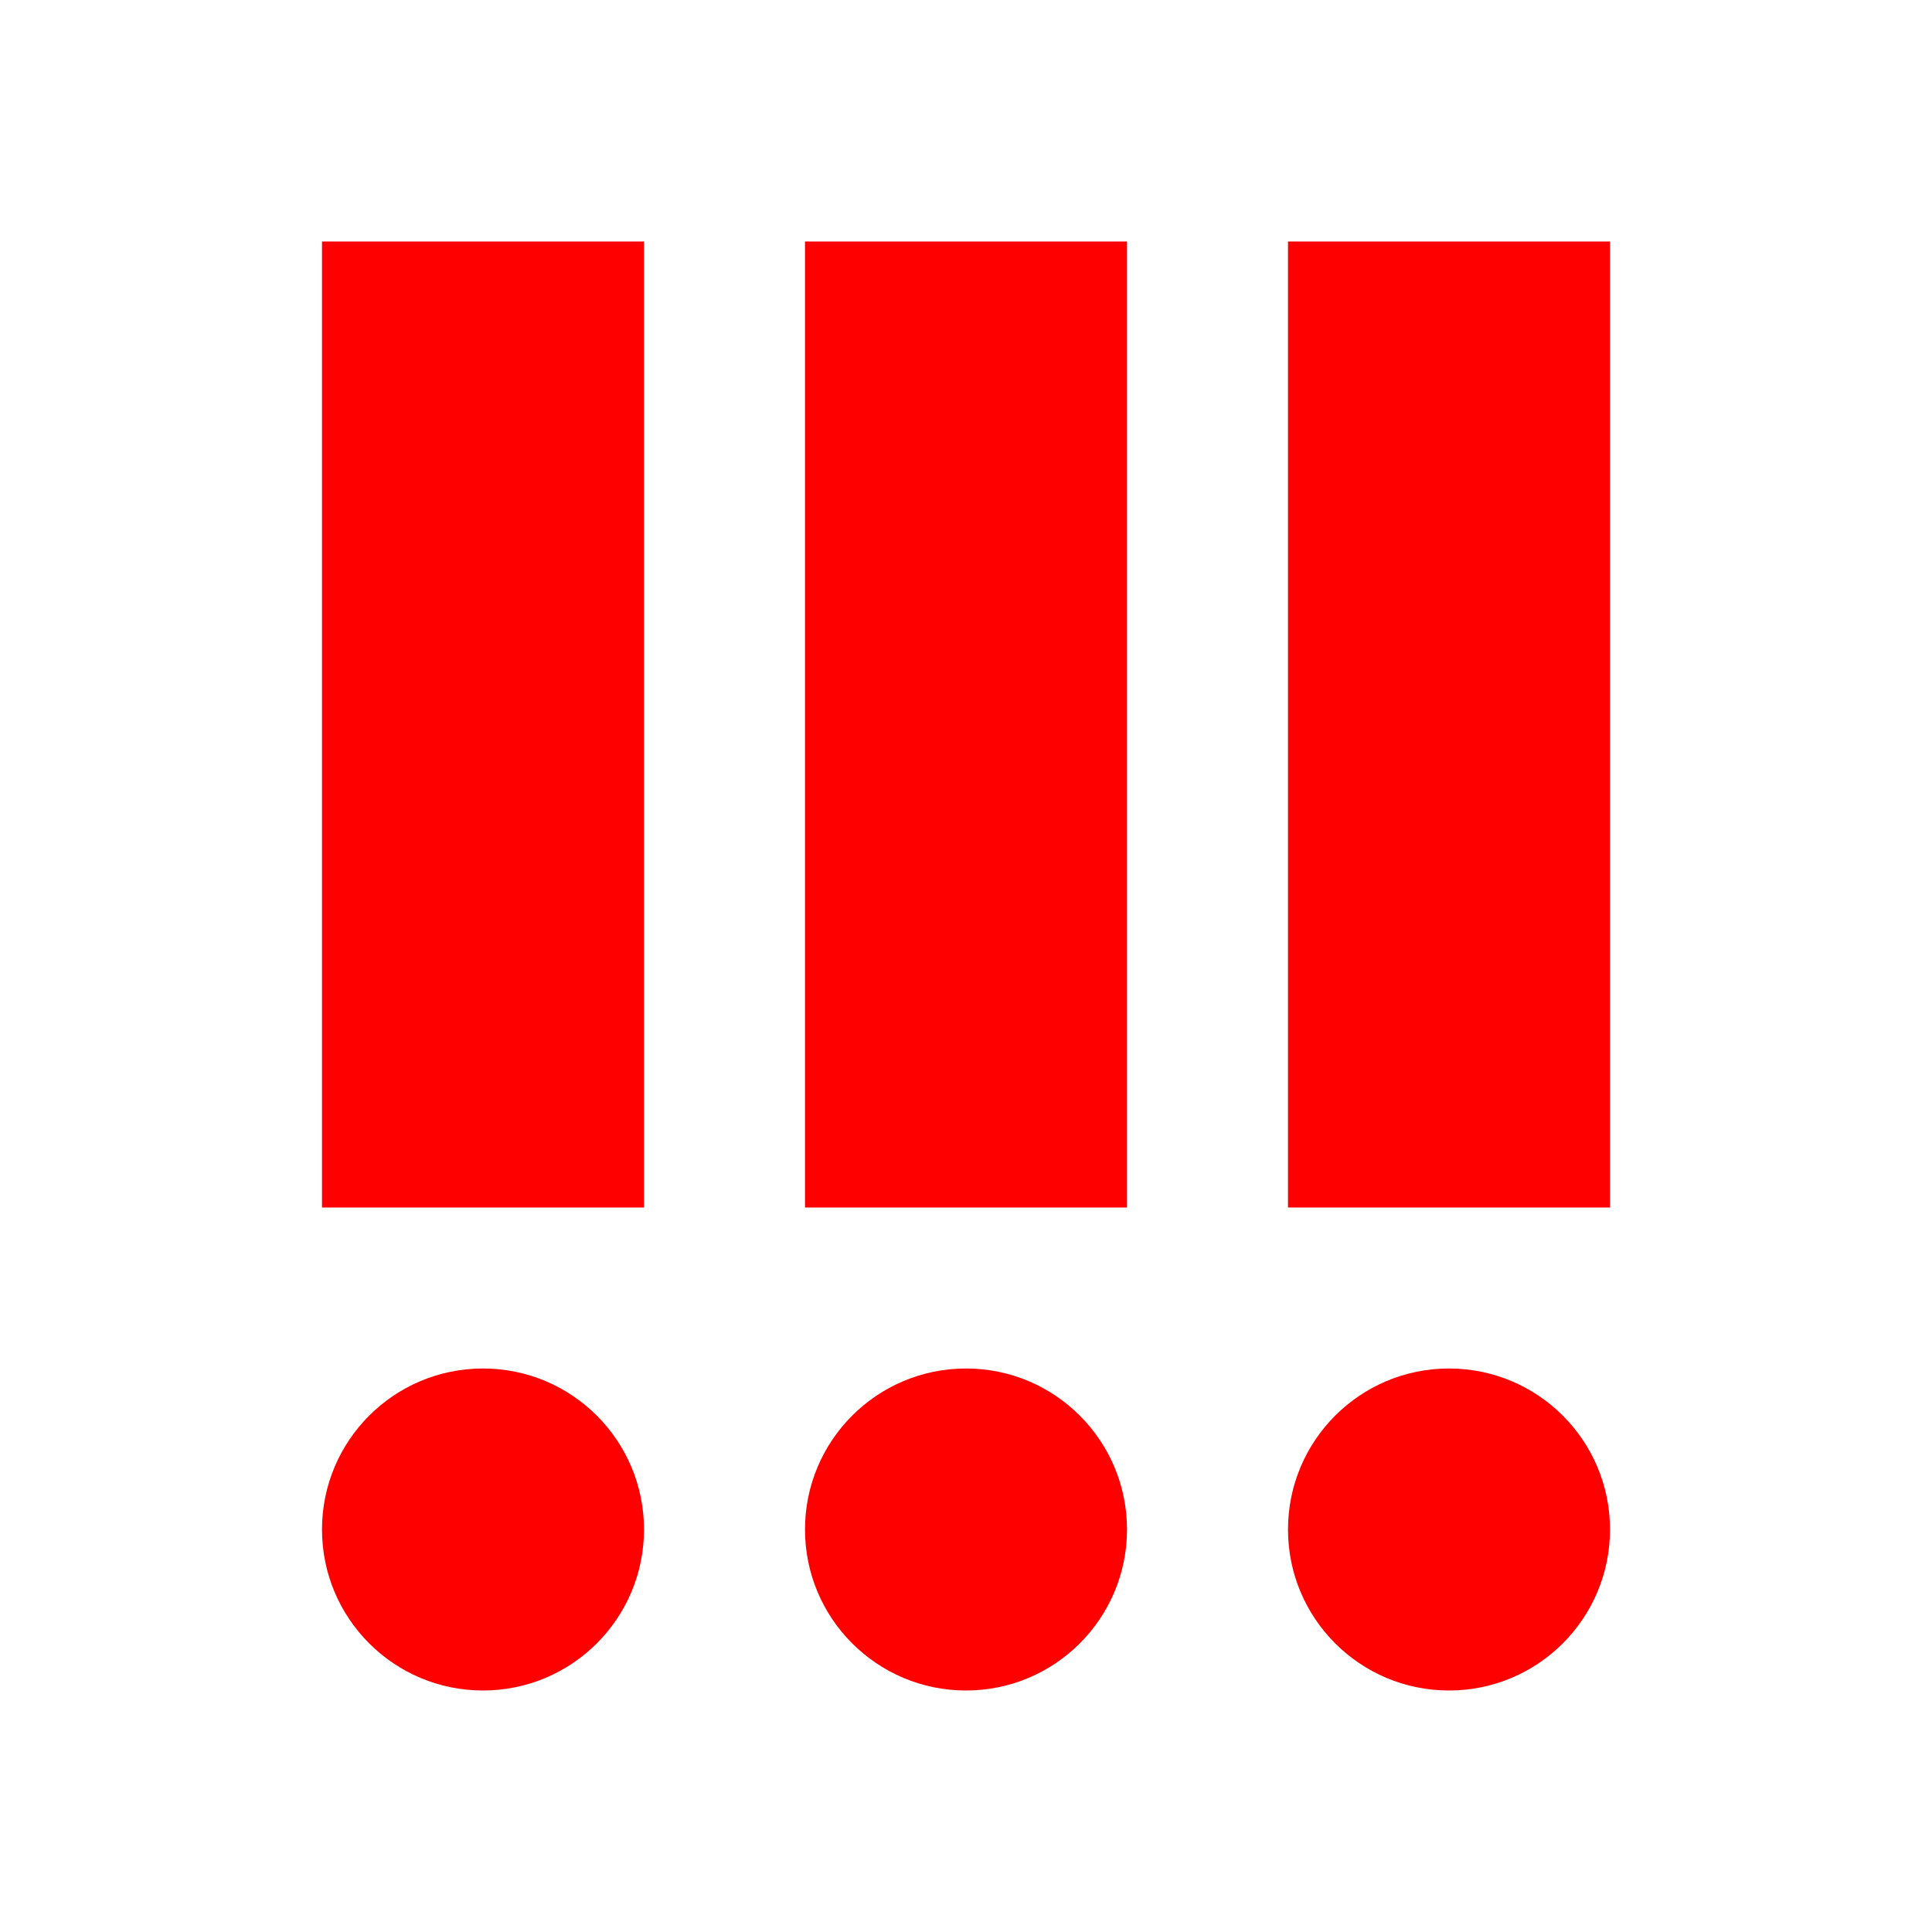
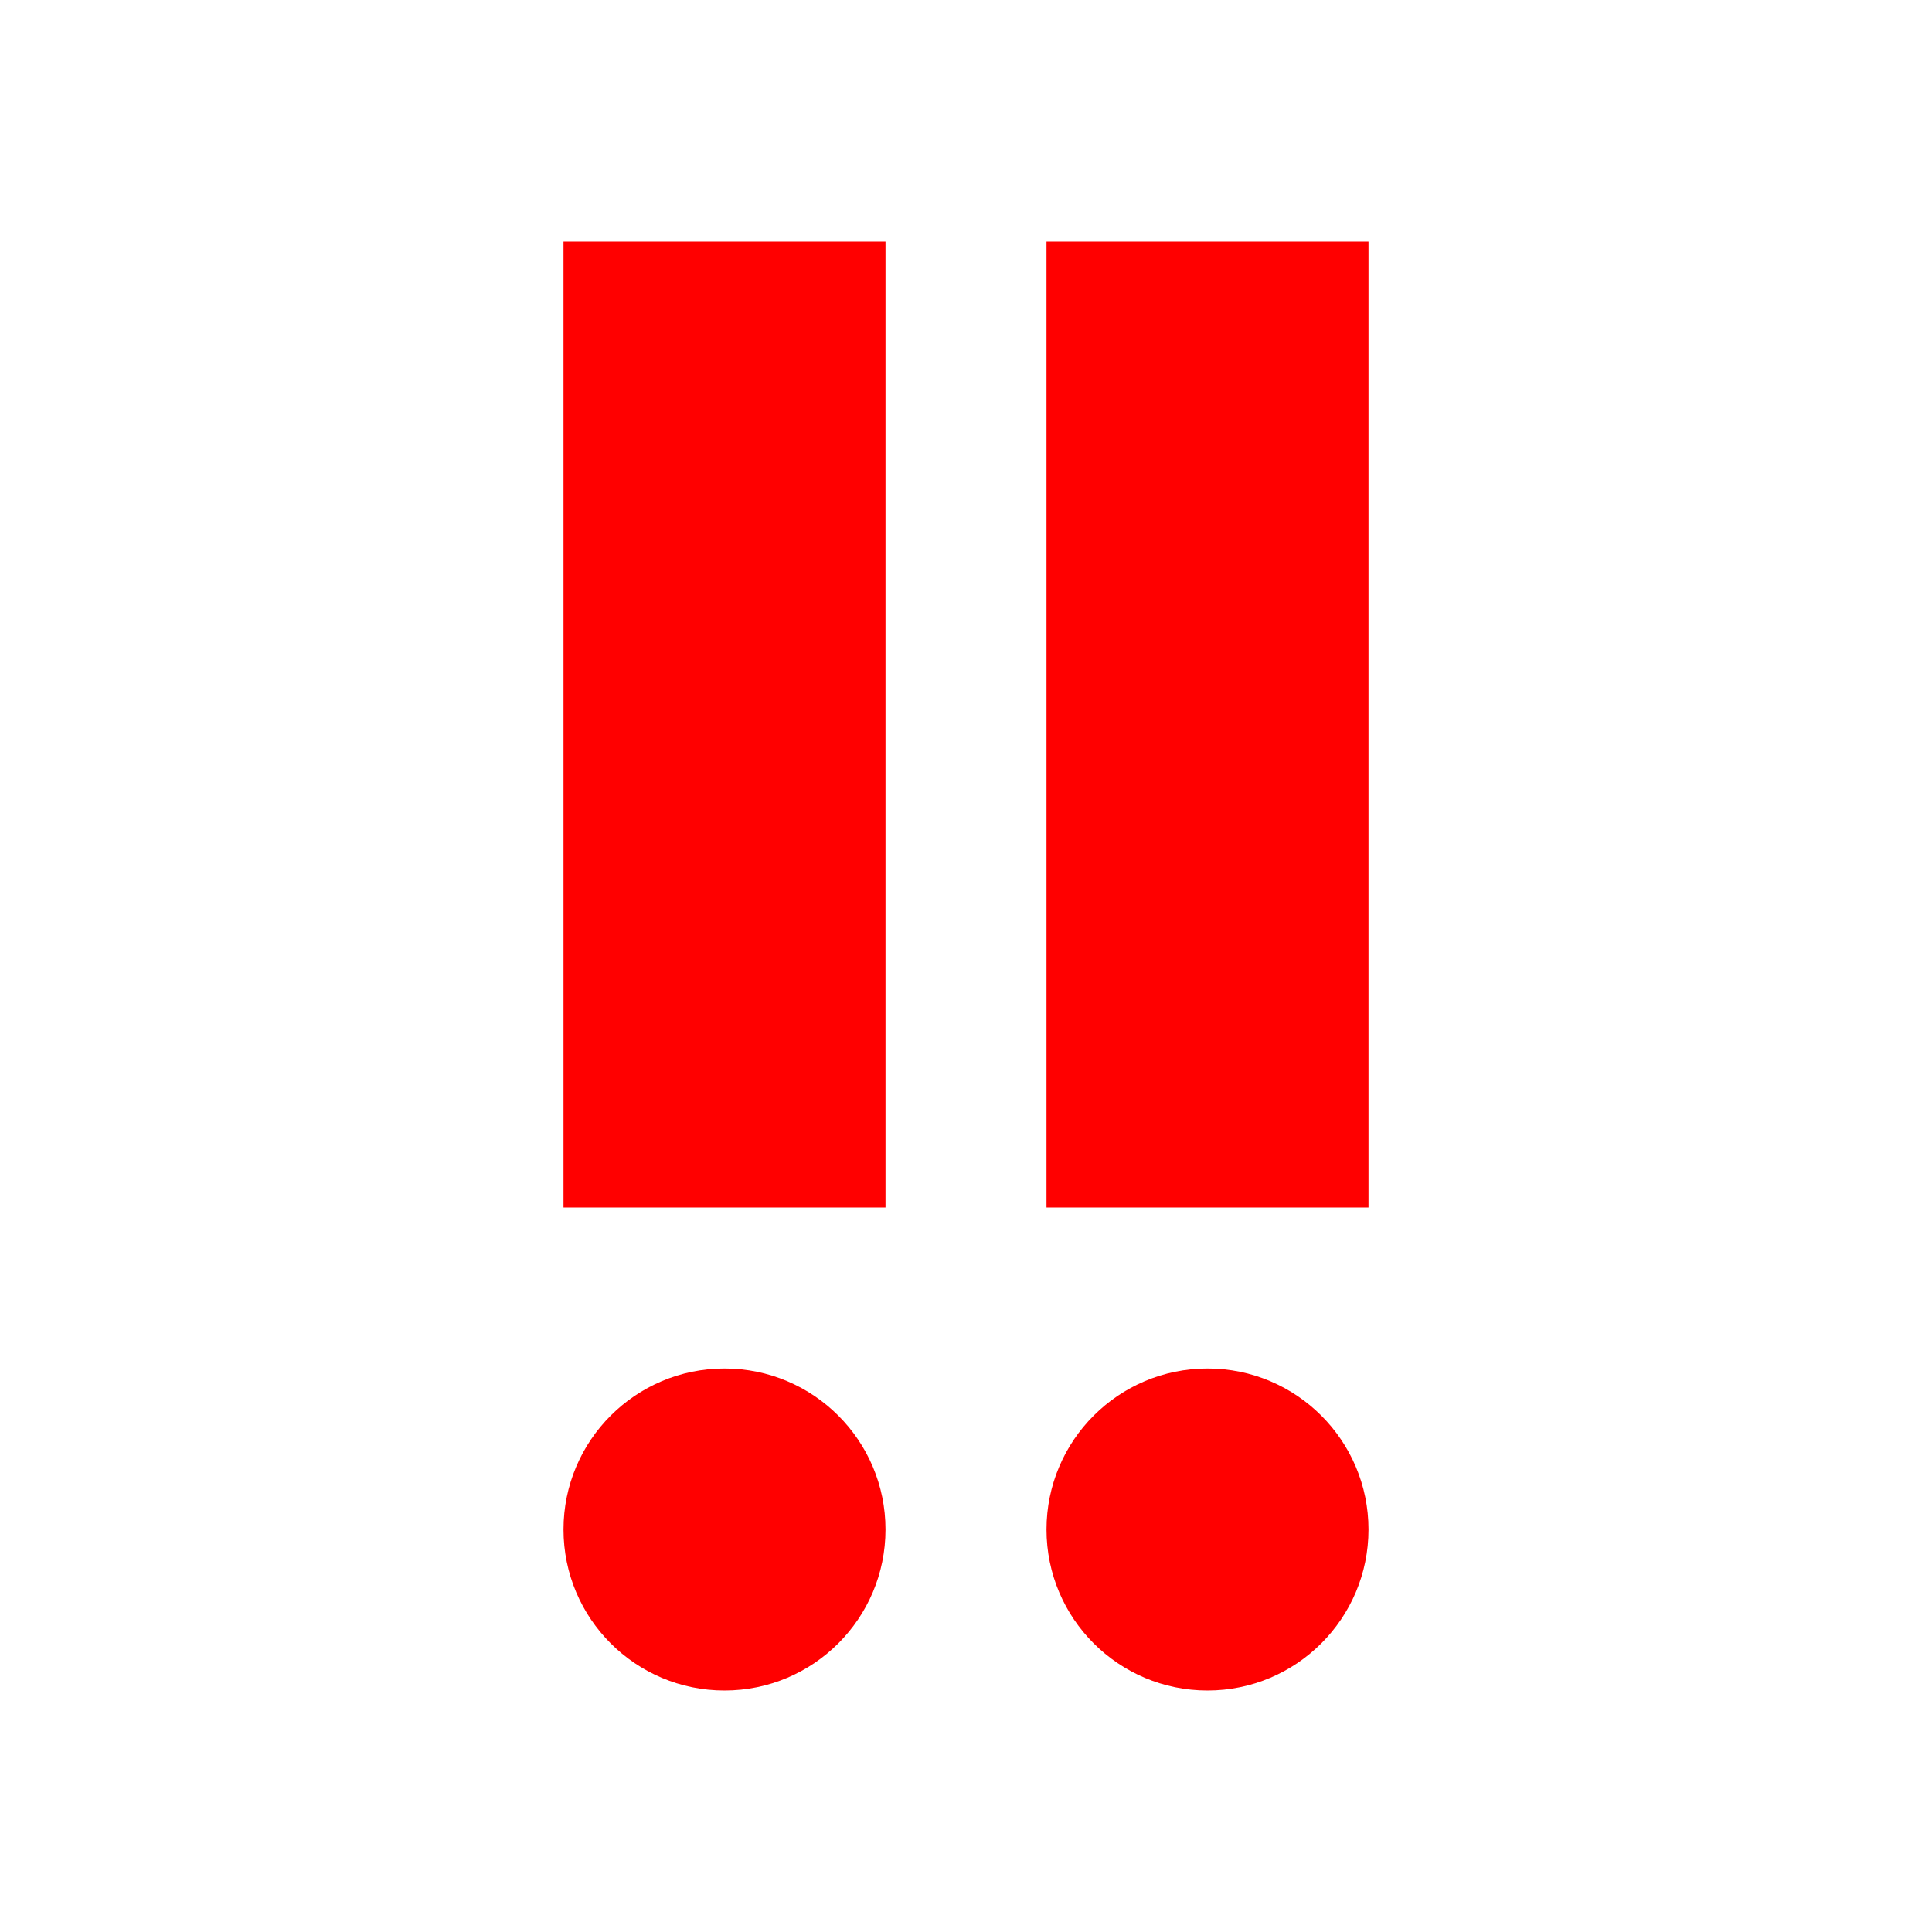
<svg xmlns="http://www.w3.org/2000/svg" height="24px" viewBox="0 0 24 24" width="24px" fill="#000000">
  <g fill="red" stroke="none">
-     <circle cx="6" cy="19" r="2" />
-     <path d="M4 3h4v12h-4z" />
-     <circle cx="12" cy="19" r="2" />
-     <path d="M10 3h4v12h-4z" />
-     <circle cx="18" cy="19" r="2" />
-     <path d="M16 3h4v12h-4z" />
+     <circle cx="9" cy="19" r="2" />
+     <path d="M7 3h4v12h-4z" />
+     <circle cx="15" cy="19" r="2" />
+     <path d="M13 3h4v12h-4z" />
  </g>
</svg>
